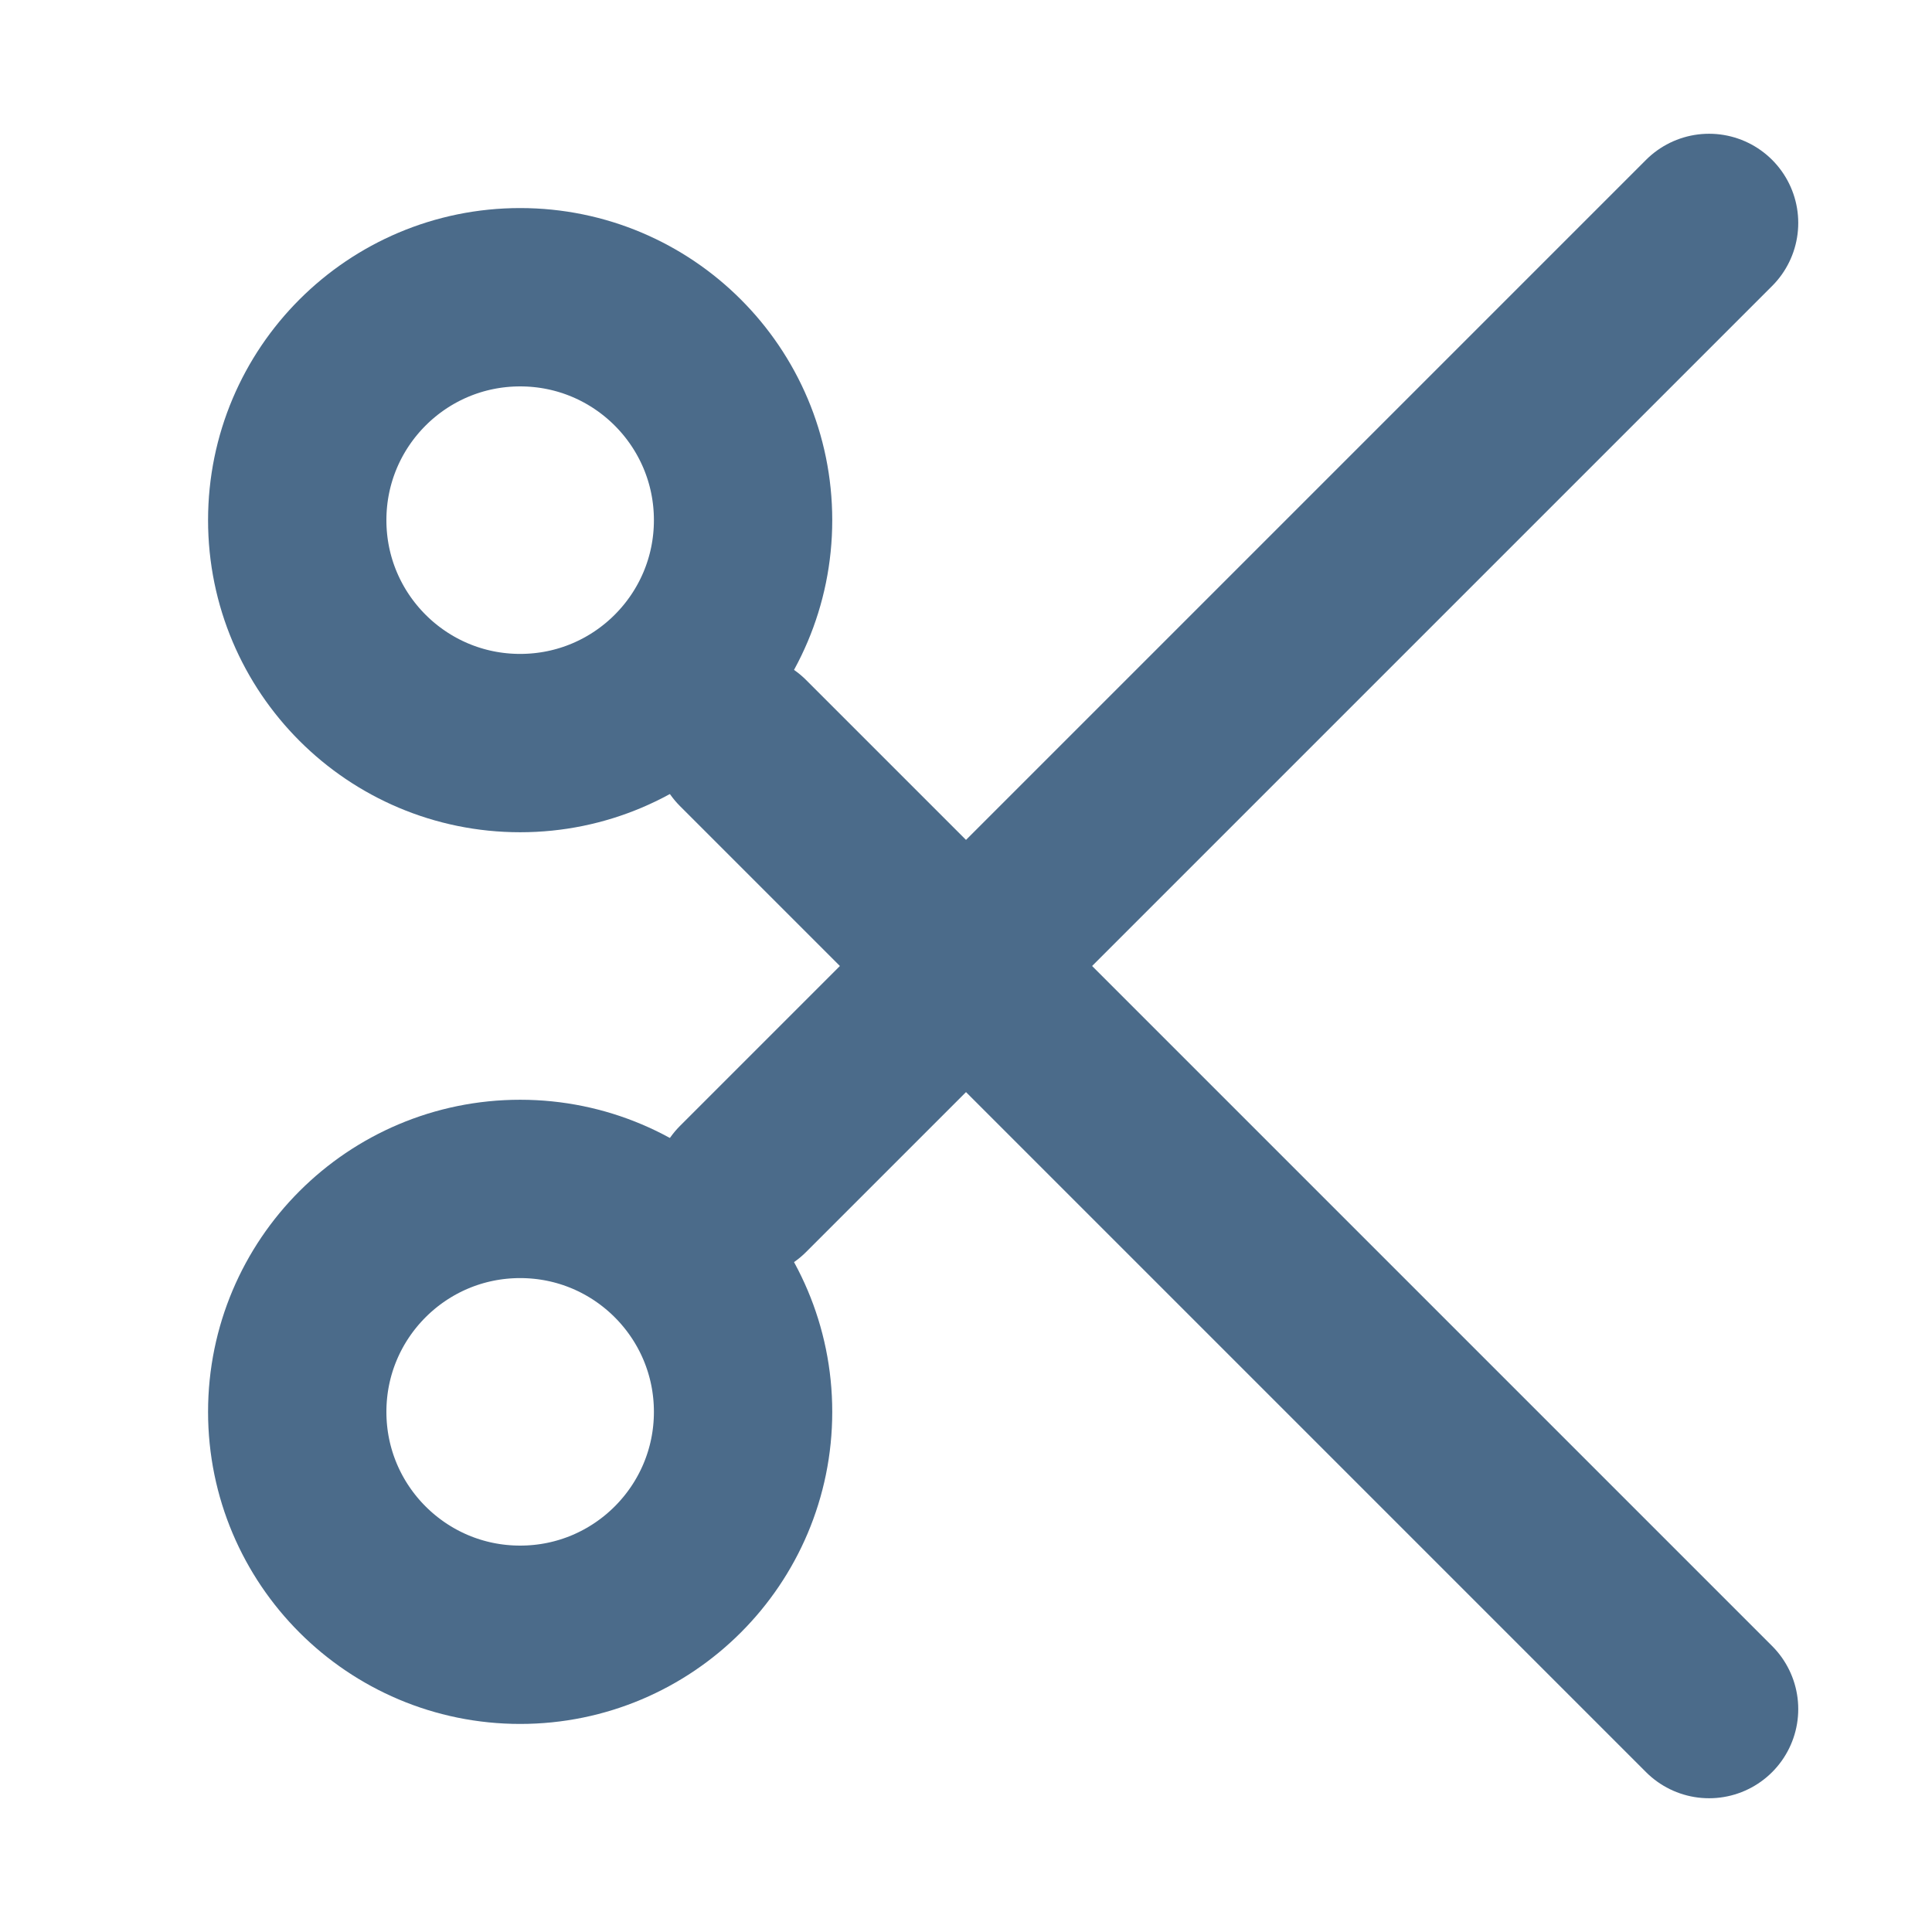
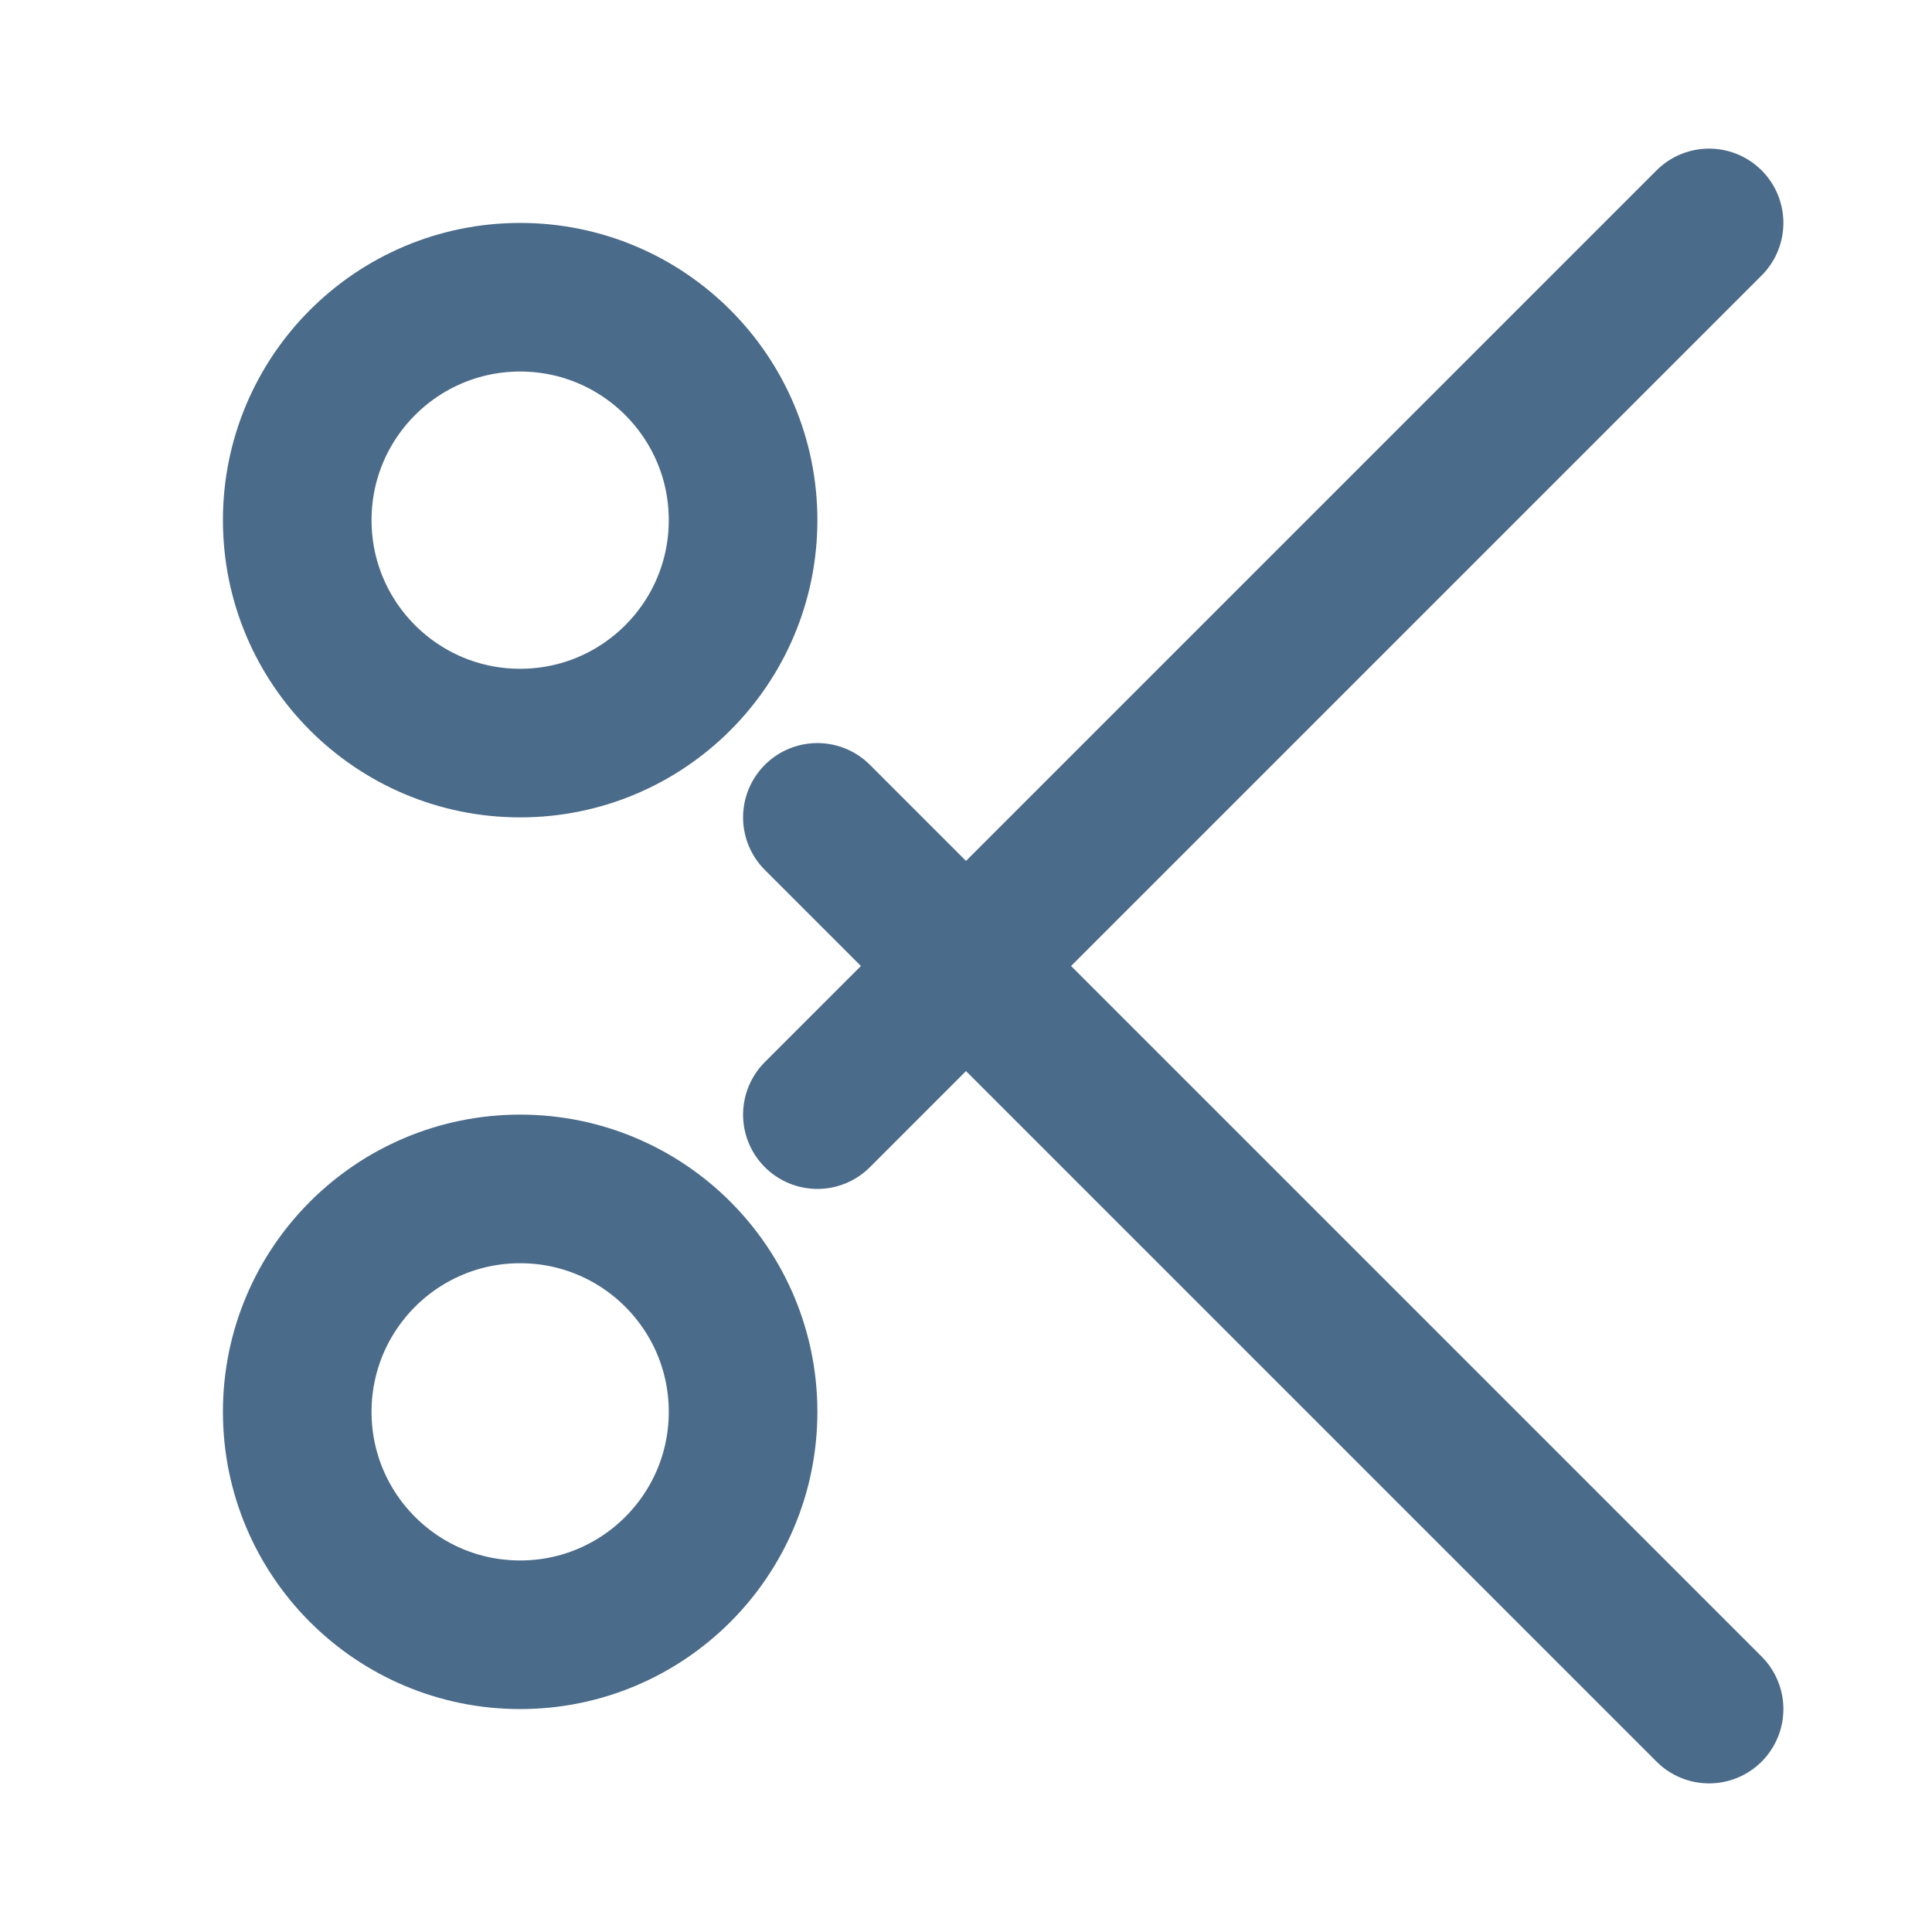
- <svg xmlns="http://www.w3.org/2000/svg" width="13" height="13" viewBox="0 0 13 13" fill="none" stroke="#4b6b8a" stroke-width="1.2" stroke-linecap="round" stroke-linejoin="round">
+ <svg xmlns="http://www.w3.org/2000/svg" width="13" height="13" viewBox="0 0 13 13" fill="none" stroke="#4b6b8a" stroke-width="1" stroke-linecap="round" stroke-linejoin="round">
  <circle cx="3.5" cy="3.5" r="1.5" />
  <circle cx="3.5" cy="9.5" r="1.5" />
-   <line x1="11.5" y1="1.5" x2="5" y2="8" />
-   <line x1="5" y1="5" x2="11.5" y2="11.5" />
+   <line x1="11.5" y1="1.5" x2="5.5" y2="7.5" />
+   <line x1="5.5" y1="5.5" x2="11.5" y2="11.5" />
</svg>
